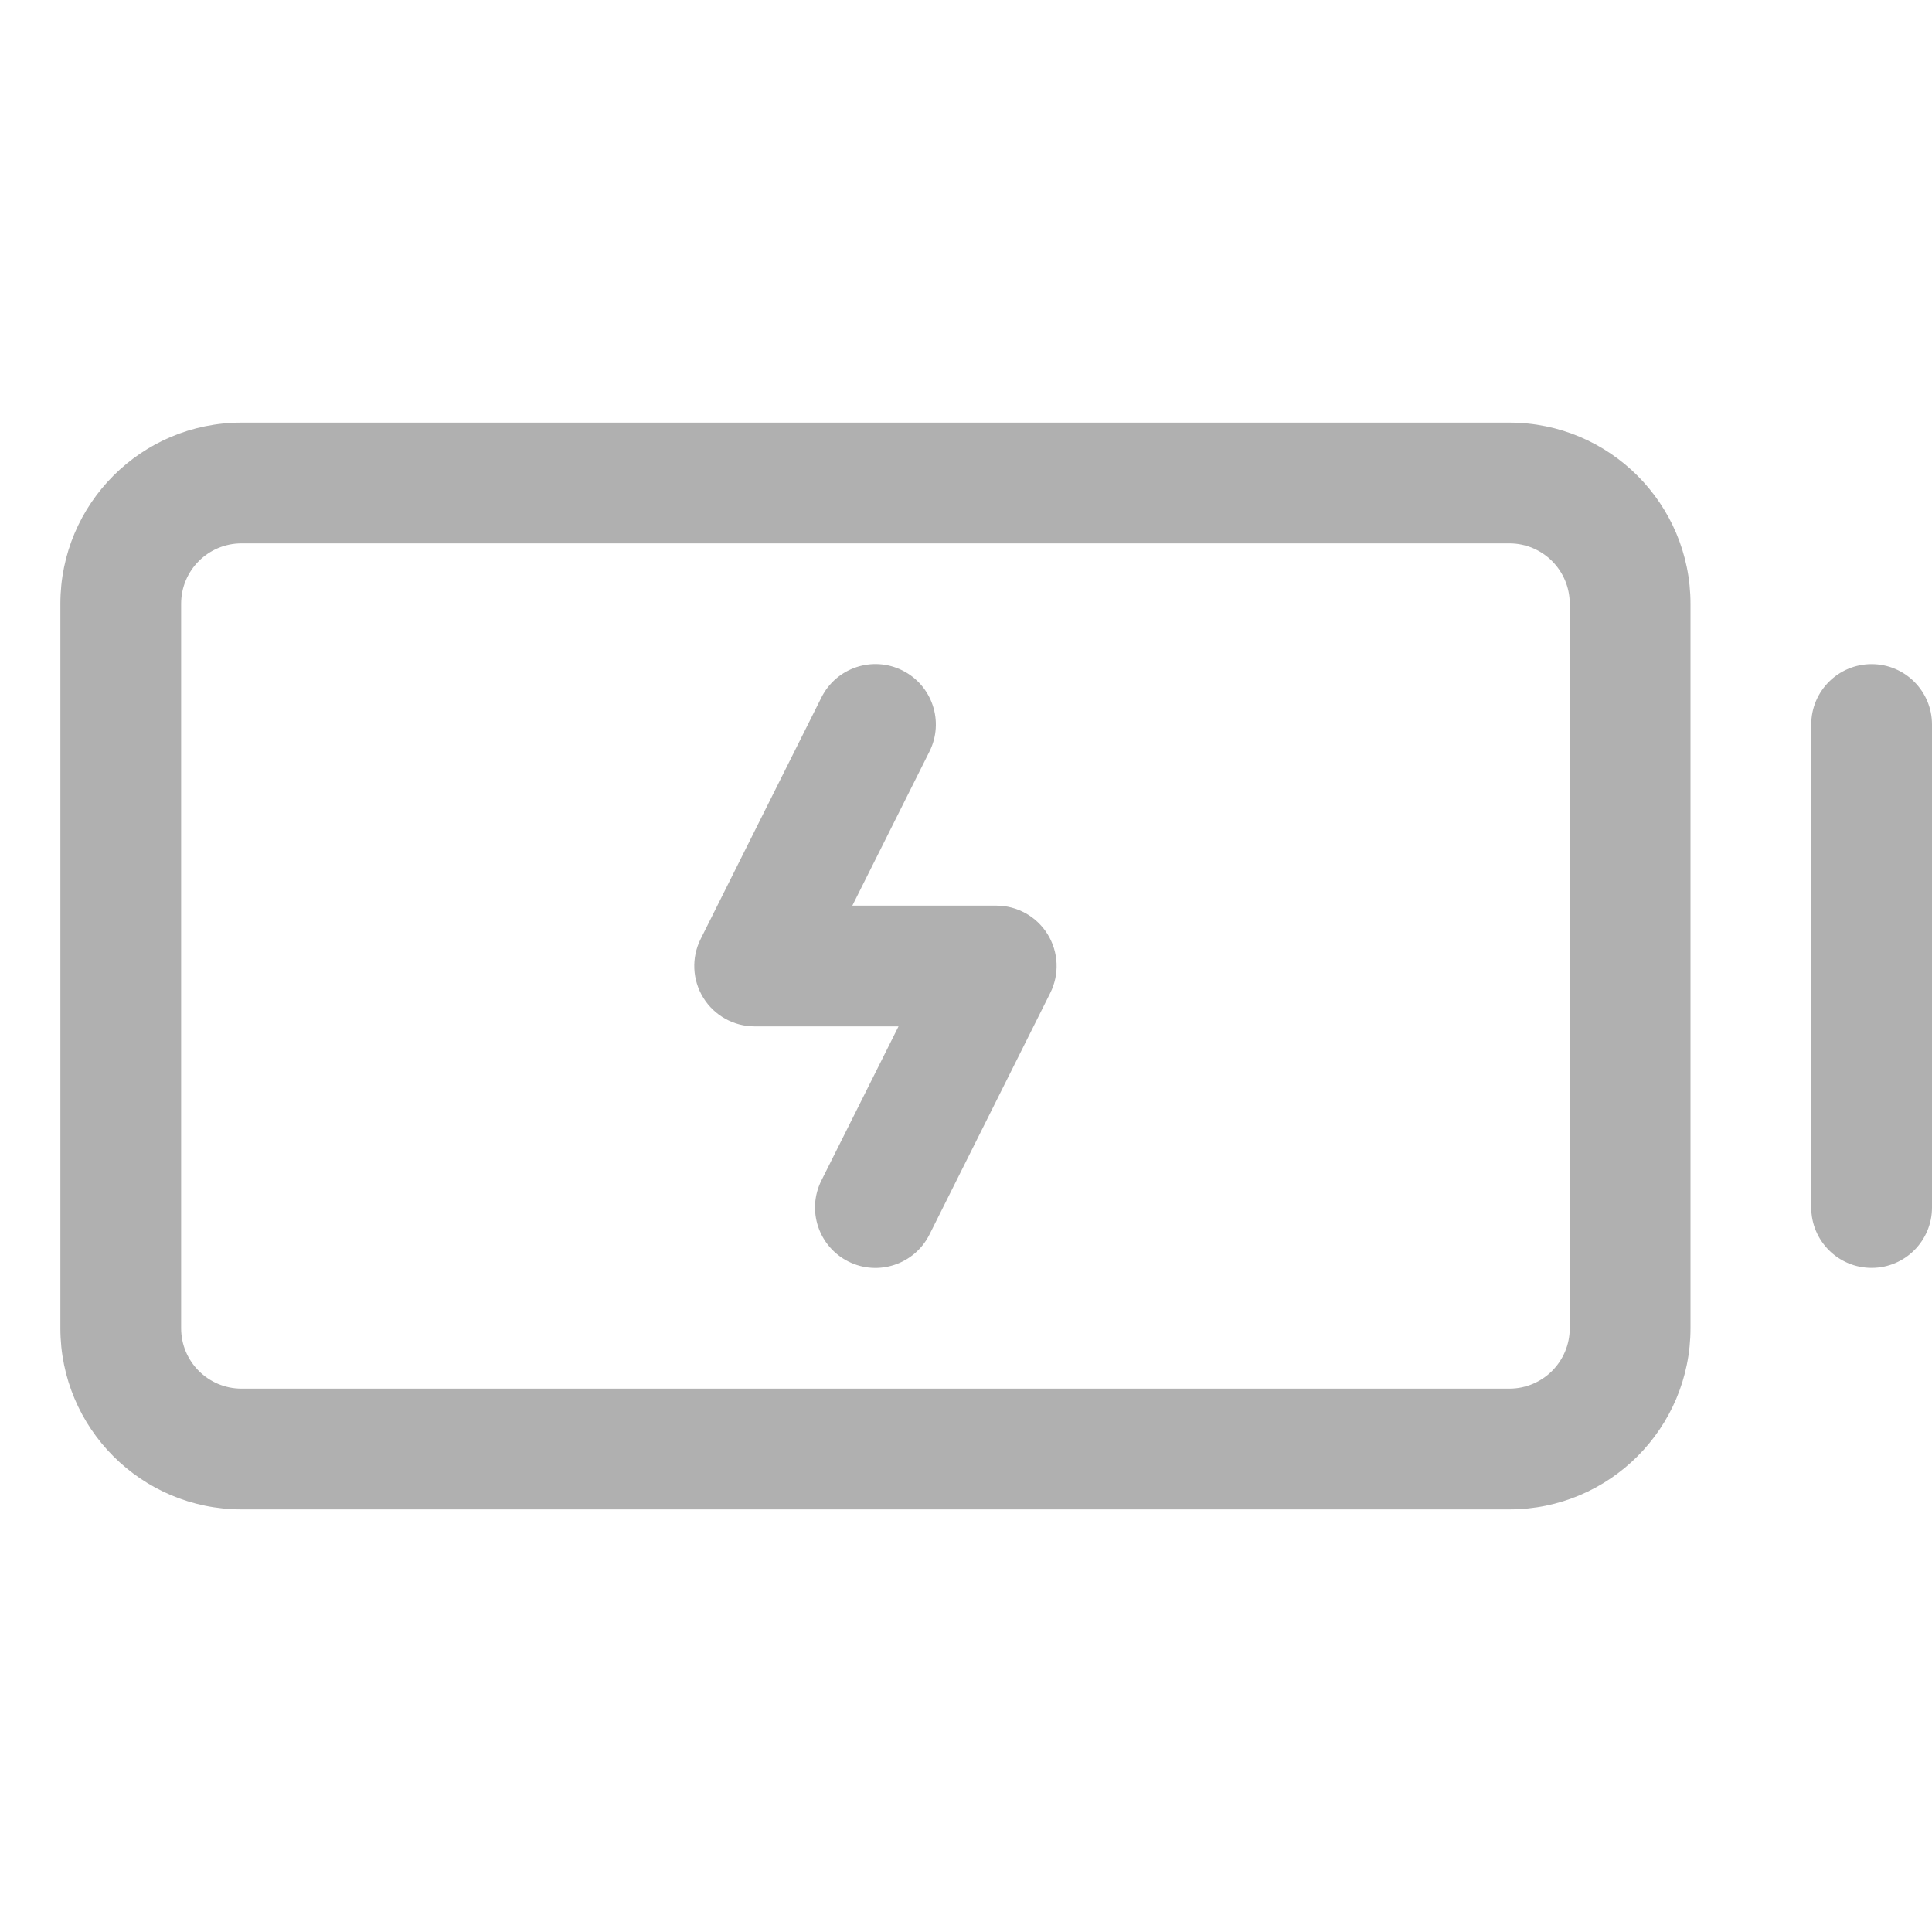
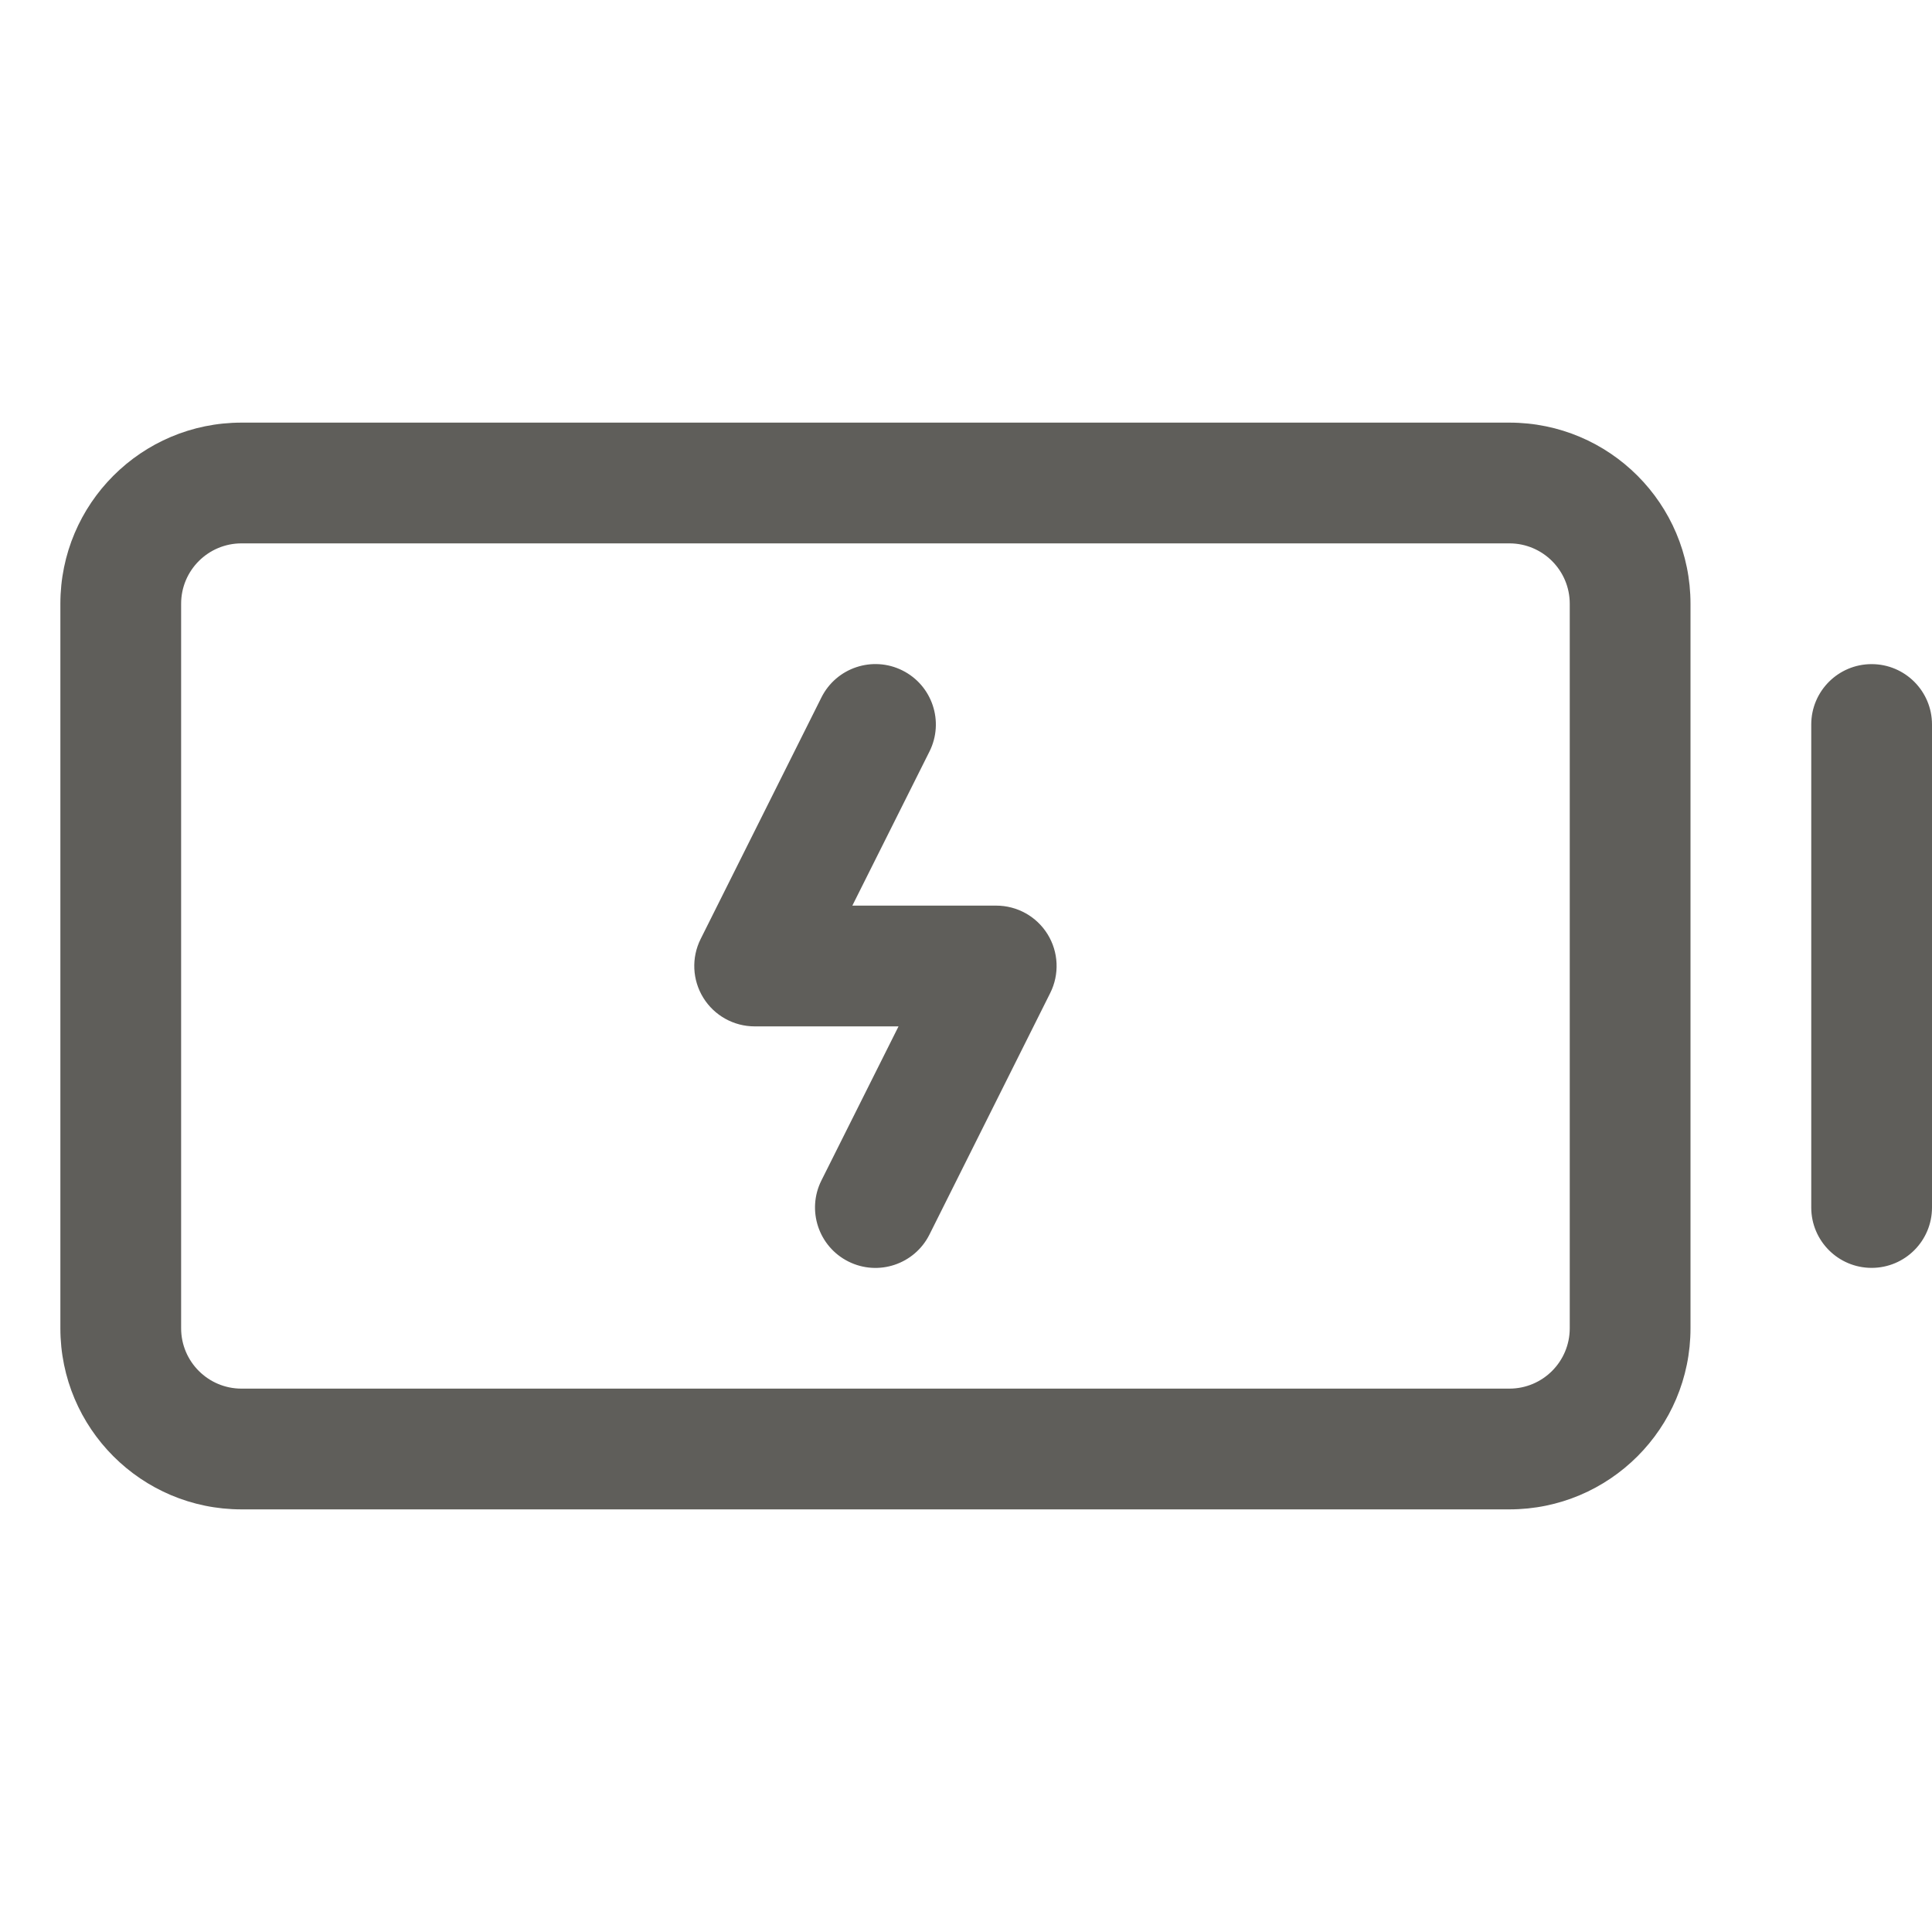
- <svg xmlns="http://www.w3.org/2000/svg" viewBox="0 0 256 256" fill="#b0b0b0">
+ <svg xmlns="http://www.w3.org/2000/svg" viewBox="0 0 256 256" fill="#5f5e5a">
  <path d="M200,56H32A24,24,0,0,0,8,80v96a24,24,0,0,0,24,24H200a24,24,0,0,0,24-24V80A24,24,0,0,0,200,56Zm8,120a8,8,0,0,1-8,8H32a8,8,0,0,1-8-8V80a8,8,0,0,1,8-8H200a8,8,0,0,1,8,8Zm48-80v64a8,8,0,0,1-16,0V96a8,8,0,0,1,16,0ZM138.81,123.79a8,8,0,0,1,.35,7.79l-16,32a8,8,0,0,1-14.32-7.16L119.06,136H100a8,8,0,0,1-7.16-11.58l16-32a8,8,0,1,1,14.32,7.16L112.94,120H132A8,8,0,0,1,138.81,123.79Z" />
</svg>
